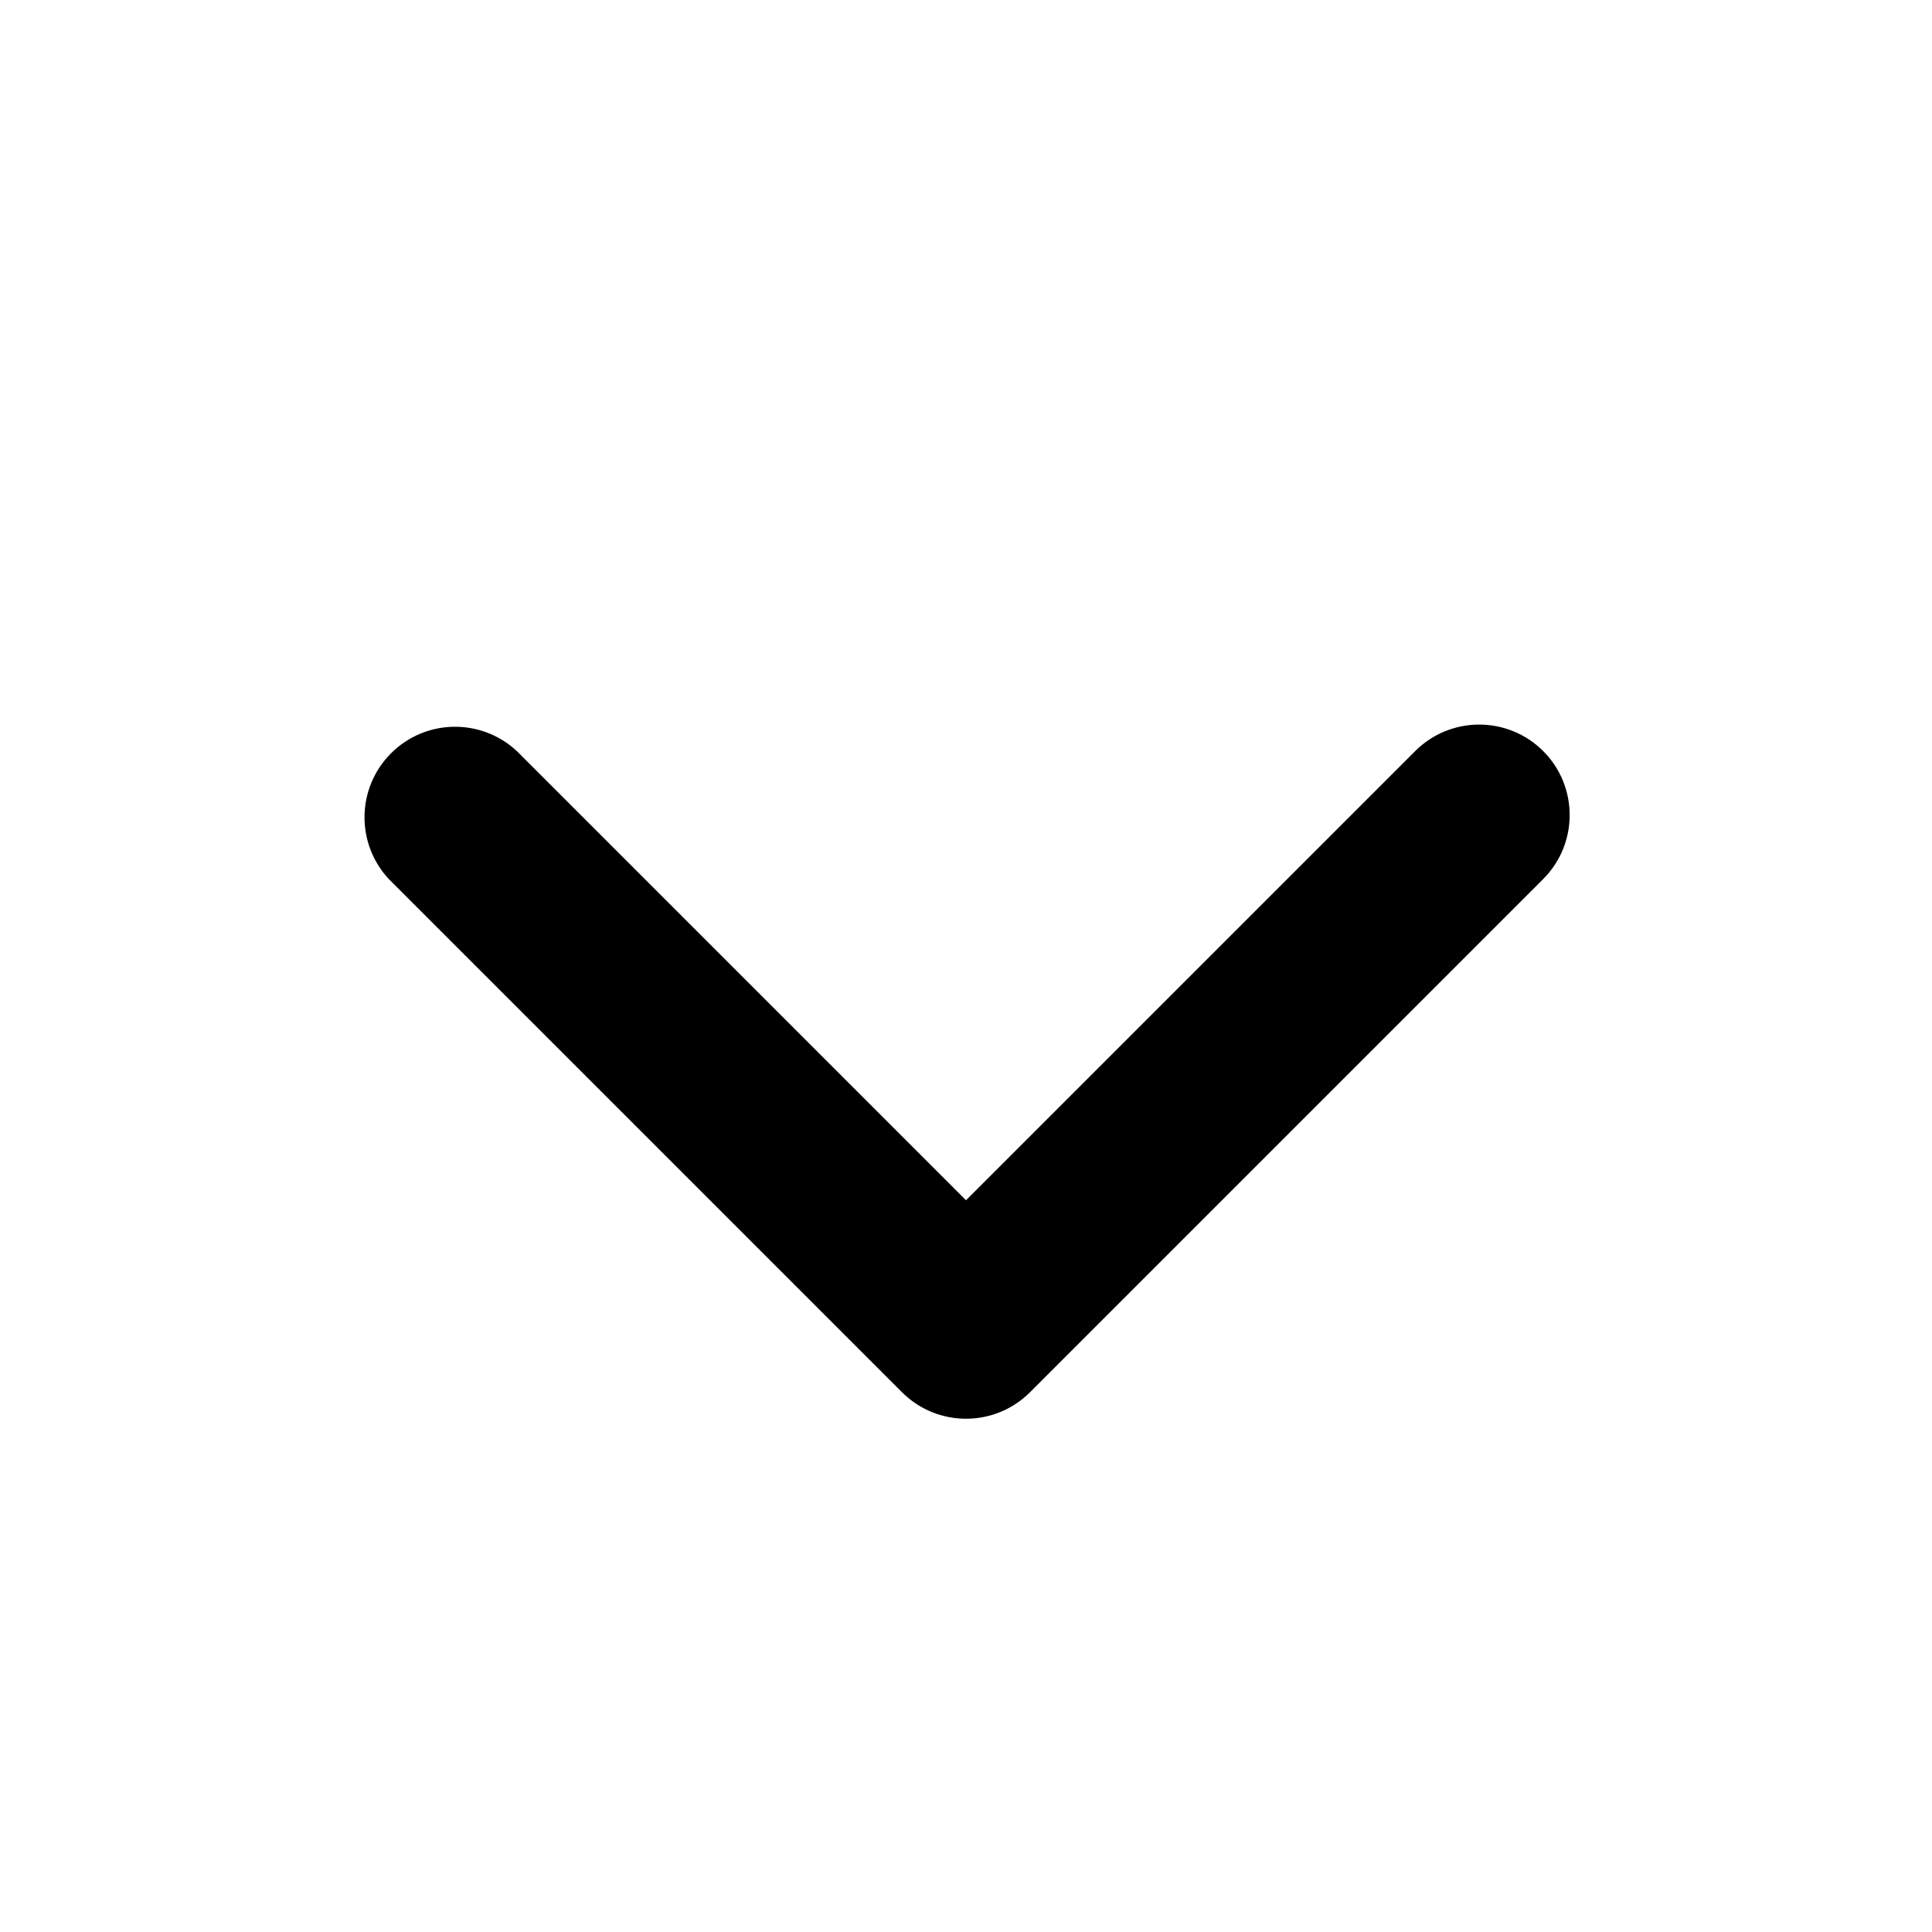
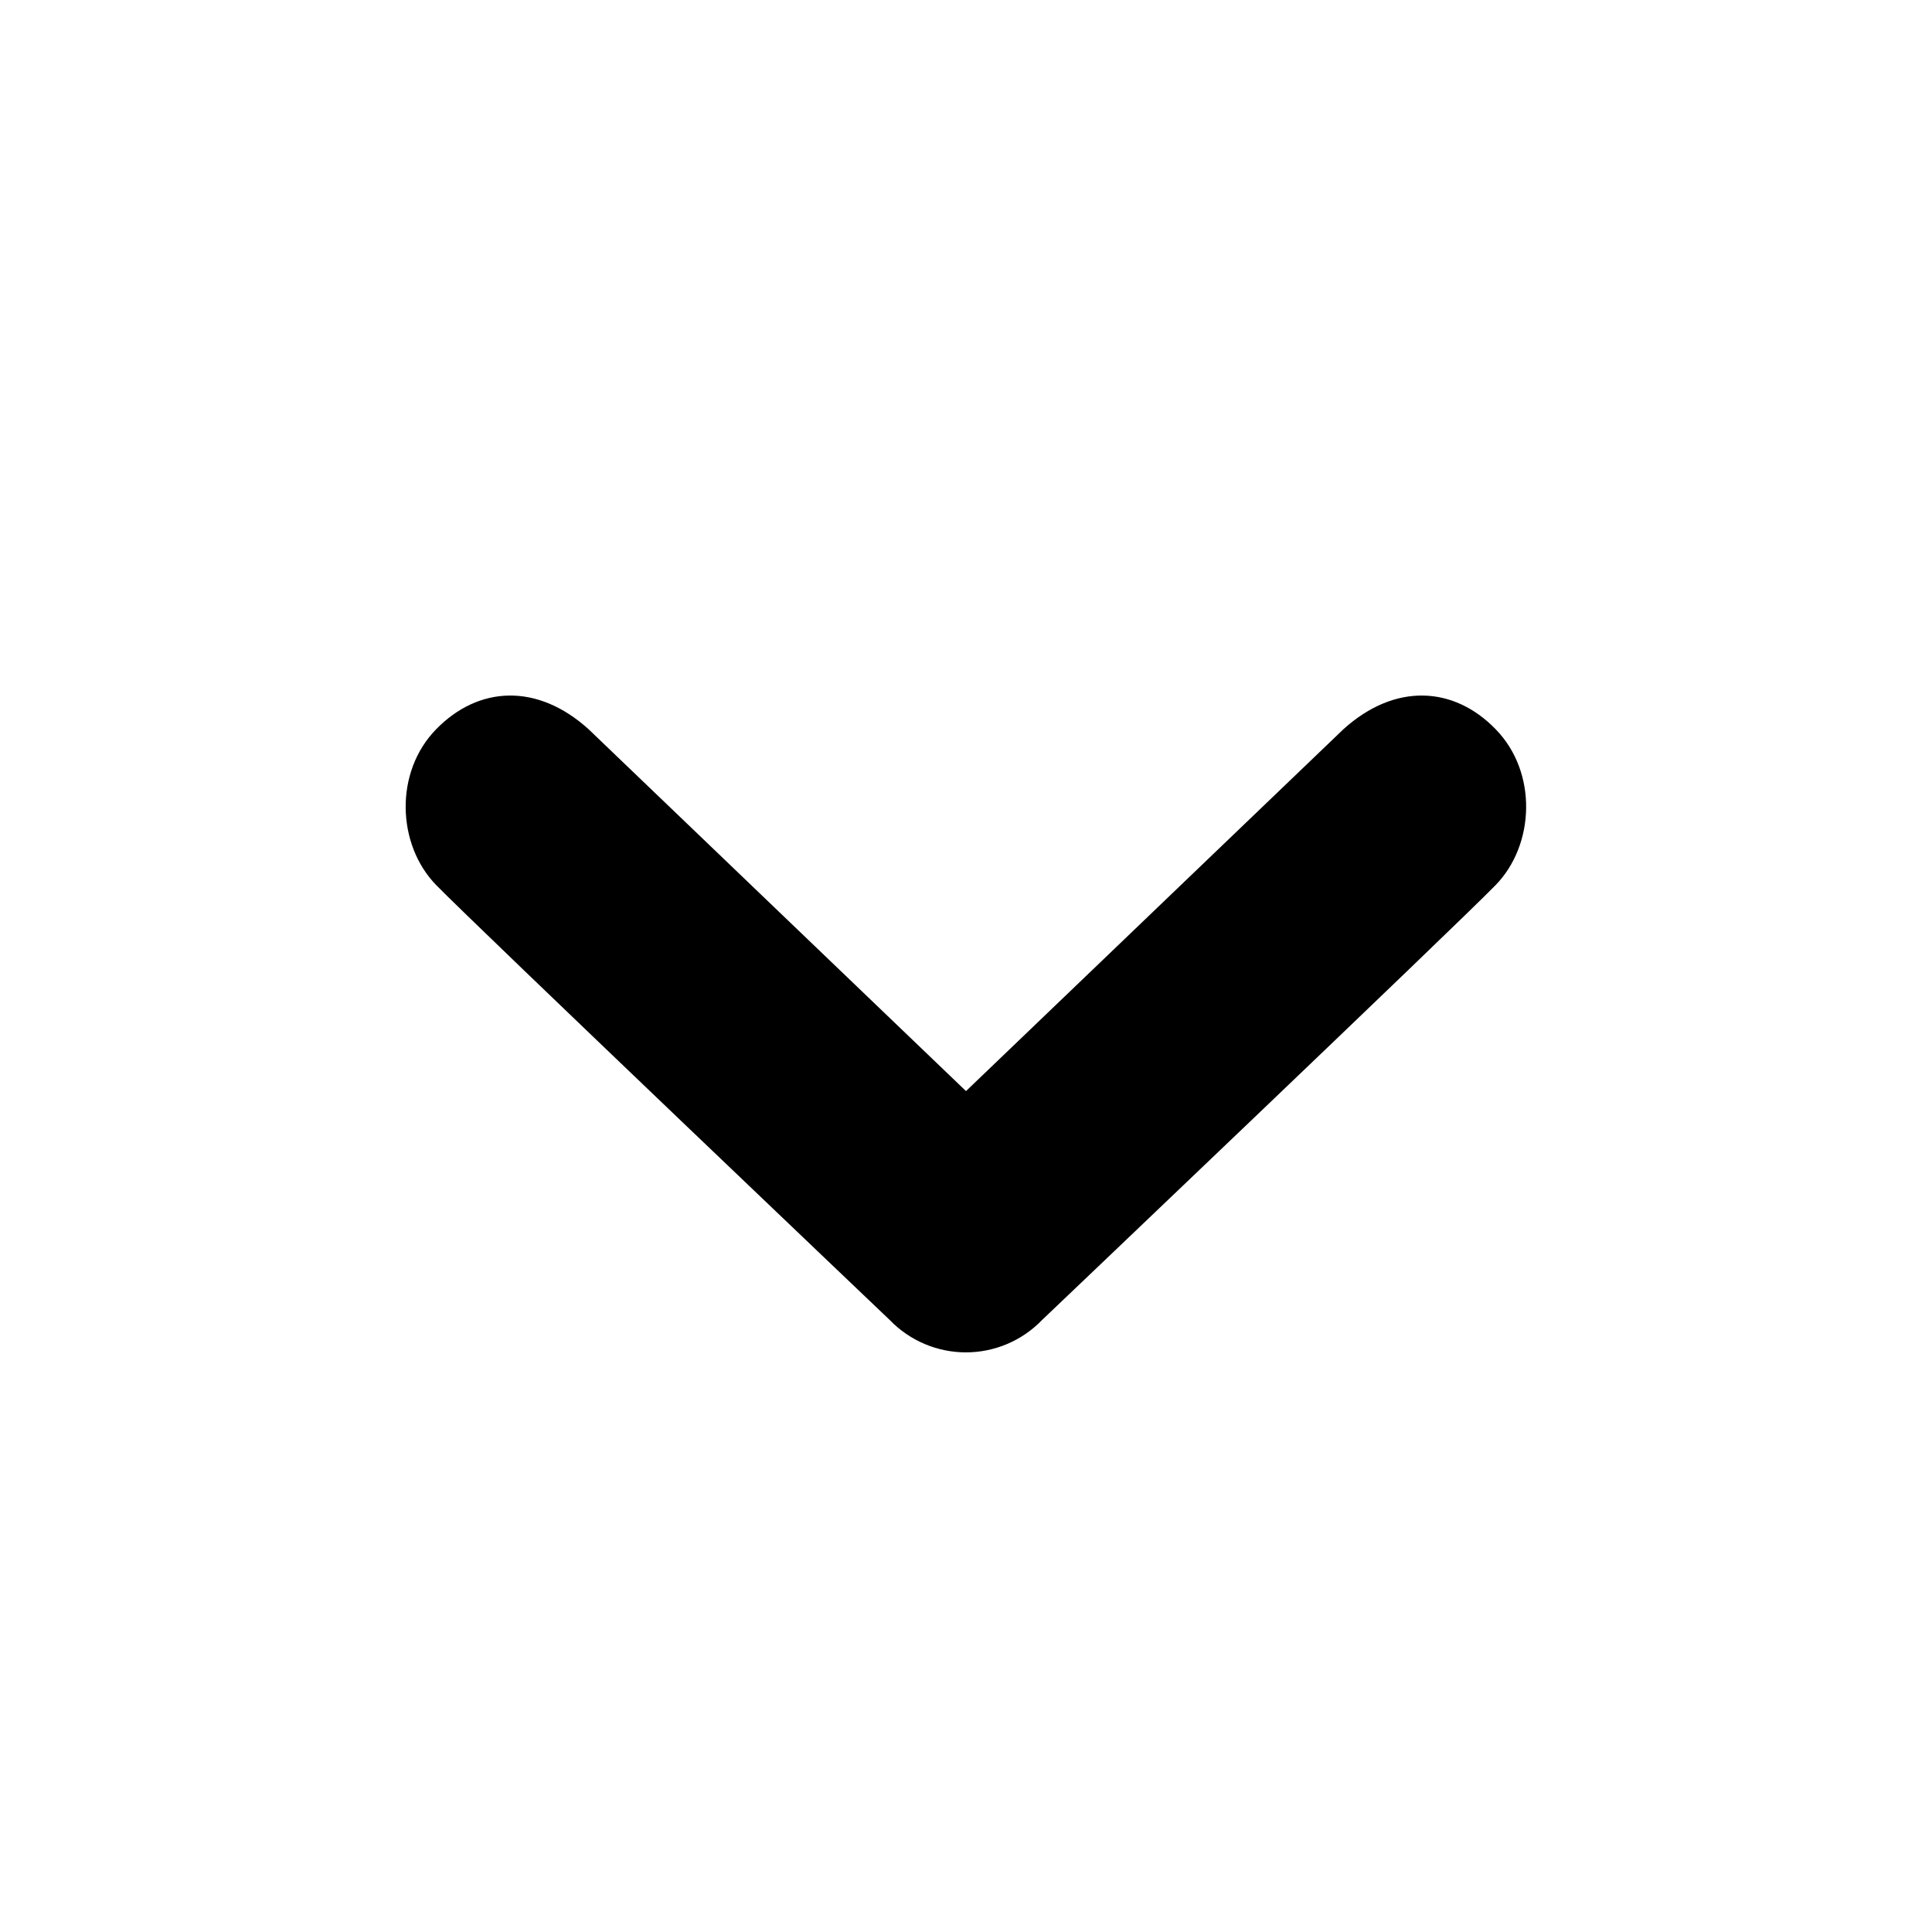
- <svg xmlns="http://www.w3.org/2000/svg" viewBox="0 0 16 16" height="16" width="16">
-   <path fill="currentColor" d="M12.78 6.22a.75.75 0 010 1.06l-4.25 4.25a.75.75 0 01-1.06 0L3.22 7.28a.75.75 0 011.06-1.06L8 9.94l3.72-3.72a.75.75 0 011.06 0z" />
+ <svg xmlns="http://www.w3.org/2000/svg" viewBox="0 0 20 20" width="100%" height="100%" pointer-events="none">
+   <path fill="currentColor" d="M4.516 7.548c.436-.446 1.043-.481 1.576 0L10 11.295l3.908-3.747c.533-.481 1.141-.446 1.574 0 .436.445.408 1.197 0 1.615-.406.418-4.695 4.502-4.695 4.502a1.095 1.095 0 0 1-1.576 0S4.924 9.581 4.516 9.163s-.436-1.17 0-1.615" />
</svg>
